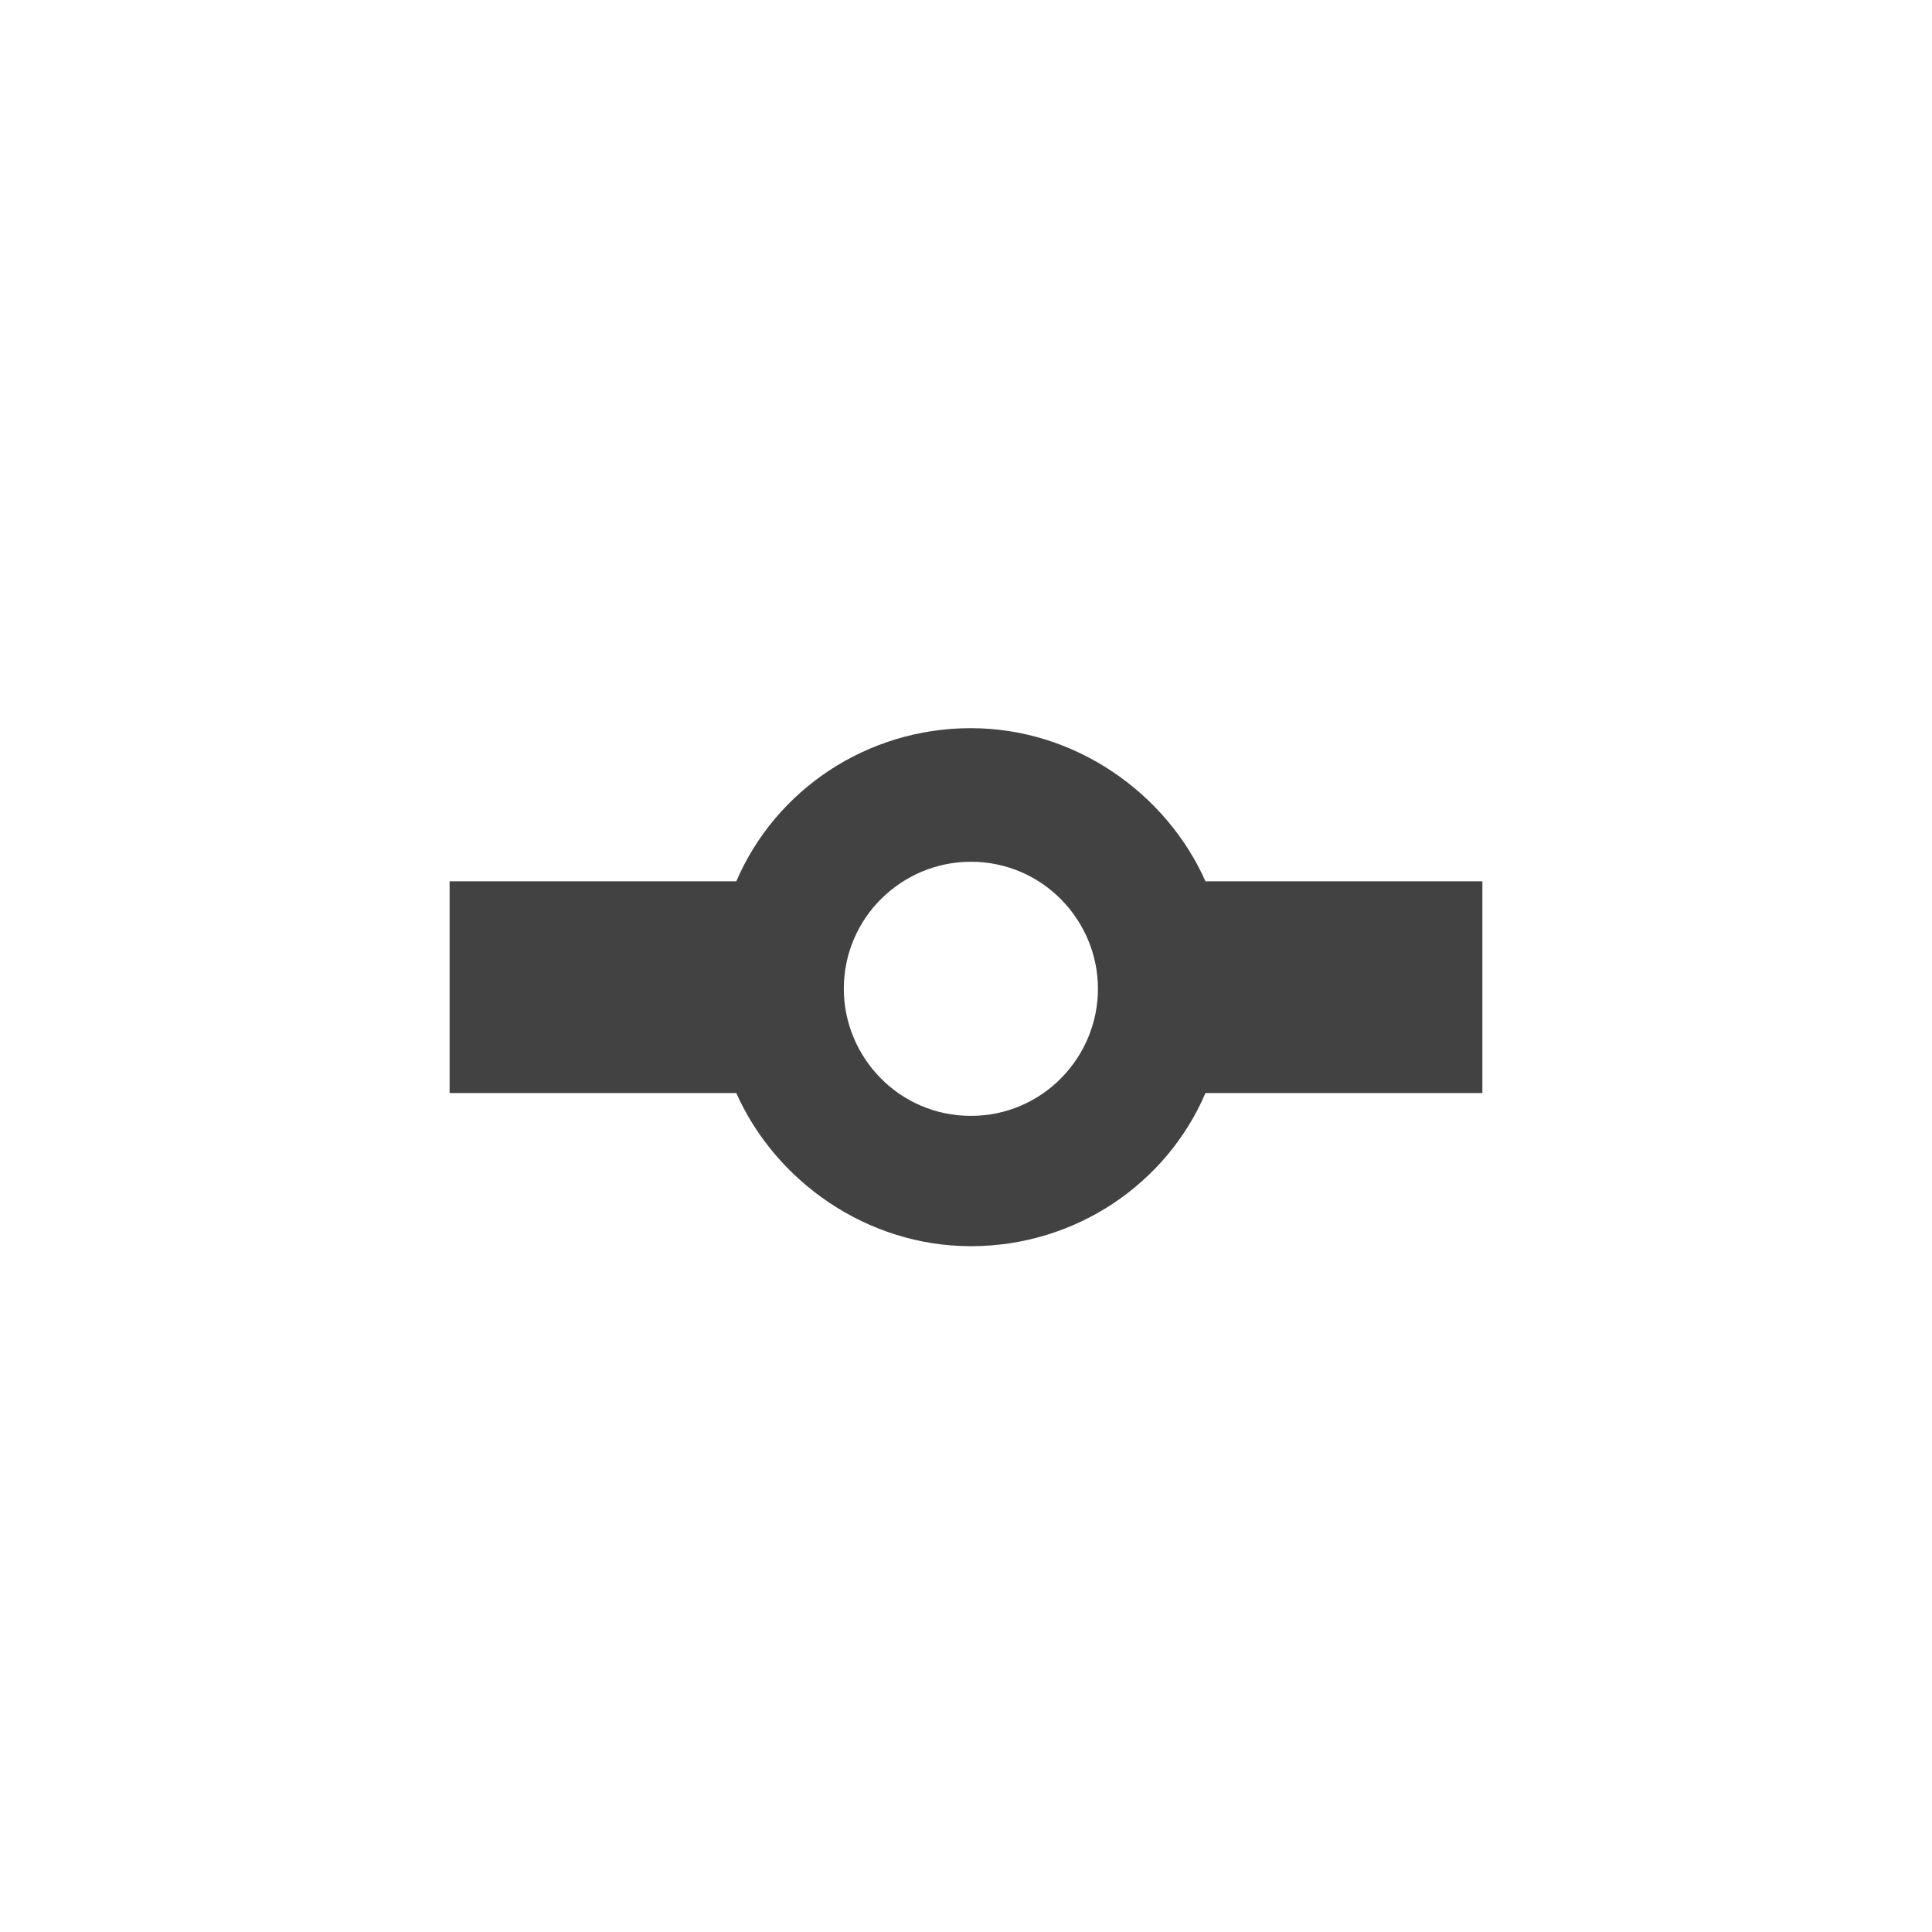
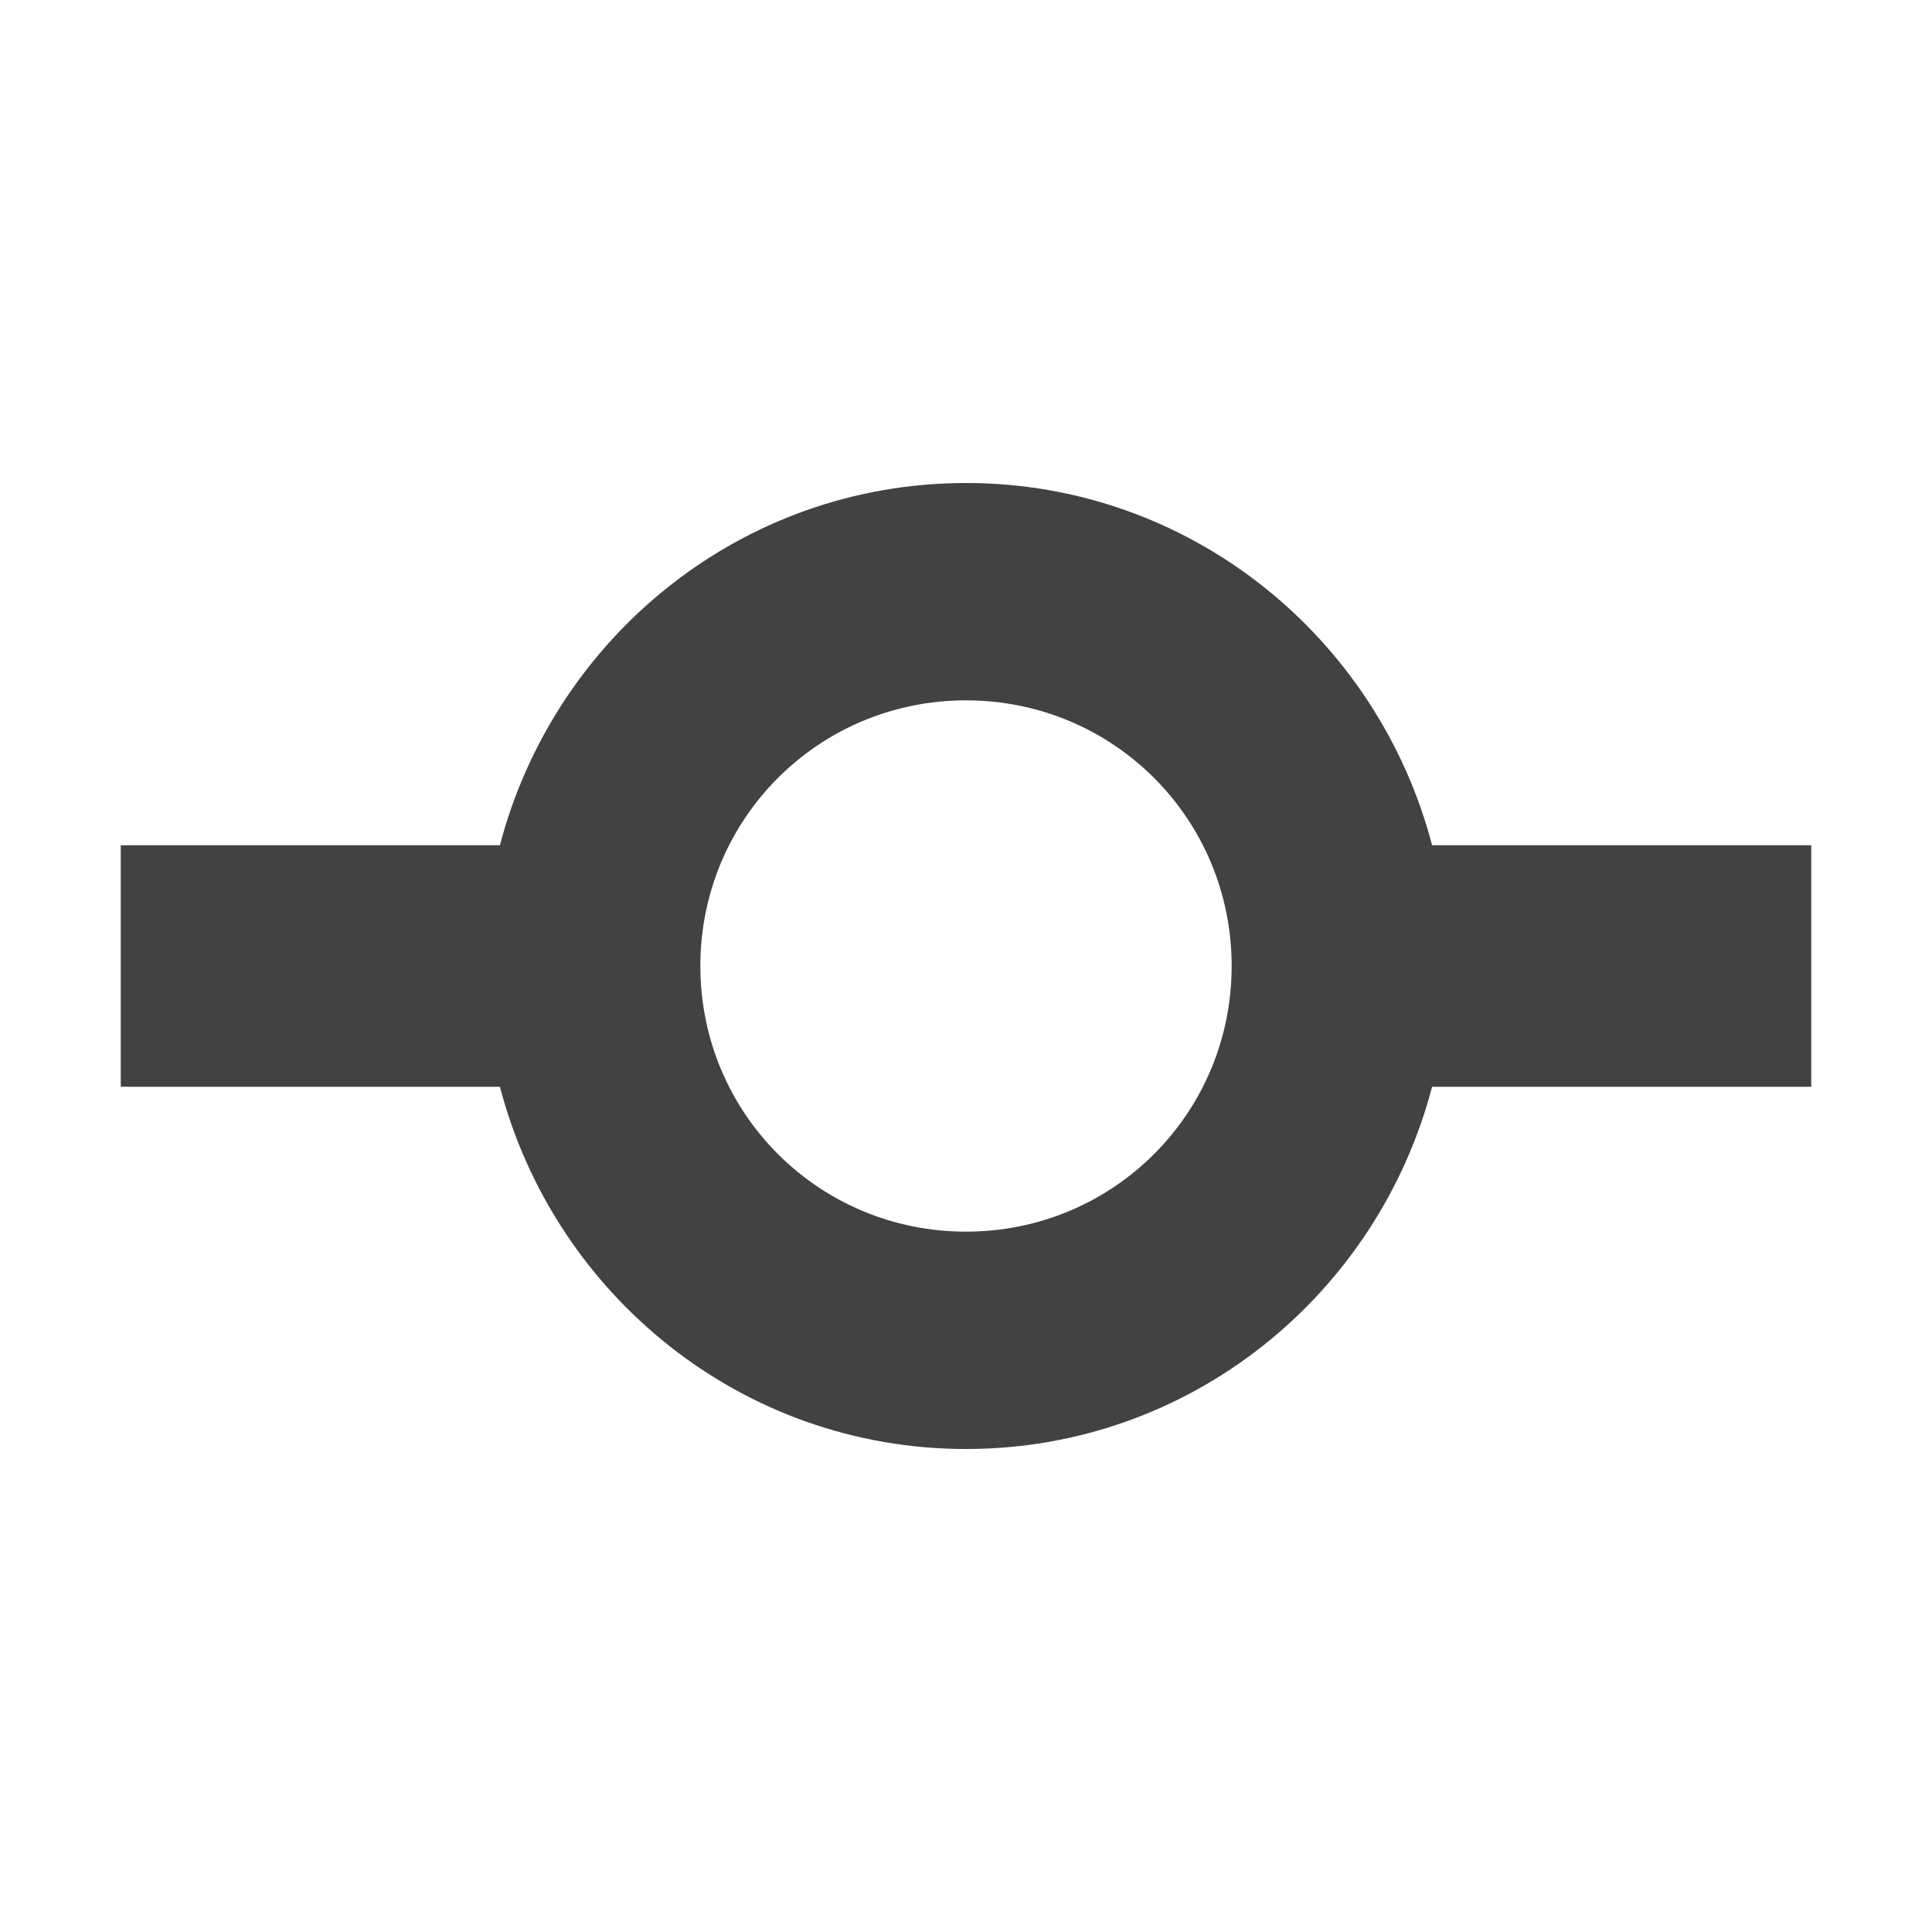
- <svg xmlns="http://www.w3.org/2000/svg" width="16" height="16" viewBox="0 0 59.3 52">
-   <path d="M45.5 23.4H37c-1.2-2.7-4-4.7-7.2-4.7s-6 1.9-7.2 4.7h-8.8v6.5h8.8c1.2 2.7 4 4.7 7.2 4.7s6-1.9 7.2-4.7h8.5v-6.5zm-15.7 7.2c-2.2 0-3.9-1.8-3.9-3.9 0-2.2 1.8-3.9 3.9-3.9 2.2 0 3.9 1.8 3.9 3.9 0 2.1-1.7 3.9-3.9 3.9z" fill="#424242" />
+ <svg xmlns="http://www.w3.org/2000/svg" height="16" width="16" viewBox="0 0 14 16">
+   <path fill-rule="evenodd" d="M10.86 7c-.45-1.72-2-3-3.86-3-1.86 0-3.41 1.28-3.86 3H0v2h3.14c.45 1.72 2 3 3.86 3 1.86 0 3.41-1.28 3.86-3H14V7h-3.14zM7 10.2c-1.22 0-2.2-.98-2.2-2.2 0-1.22.98-2.2 2.2-2.2 1.22 0 2.2.98 2.2 2.2 0 1.22-.98 2.2-2.2 2.2z" fill="#424242" />
</svg>
